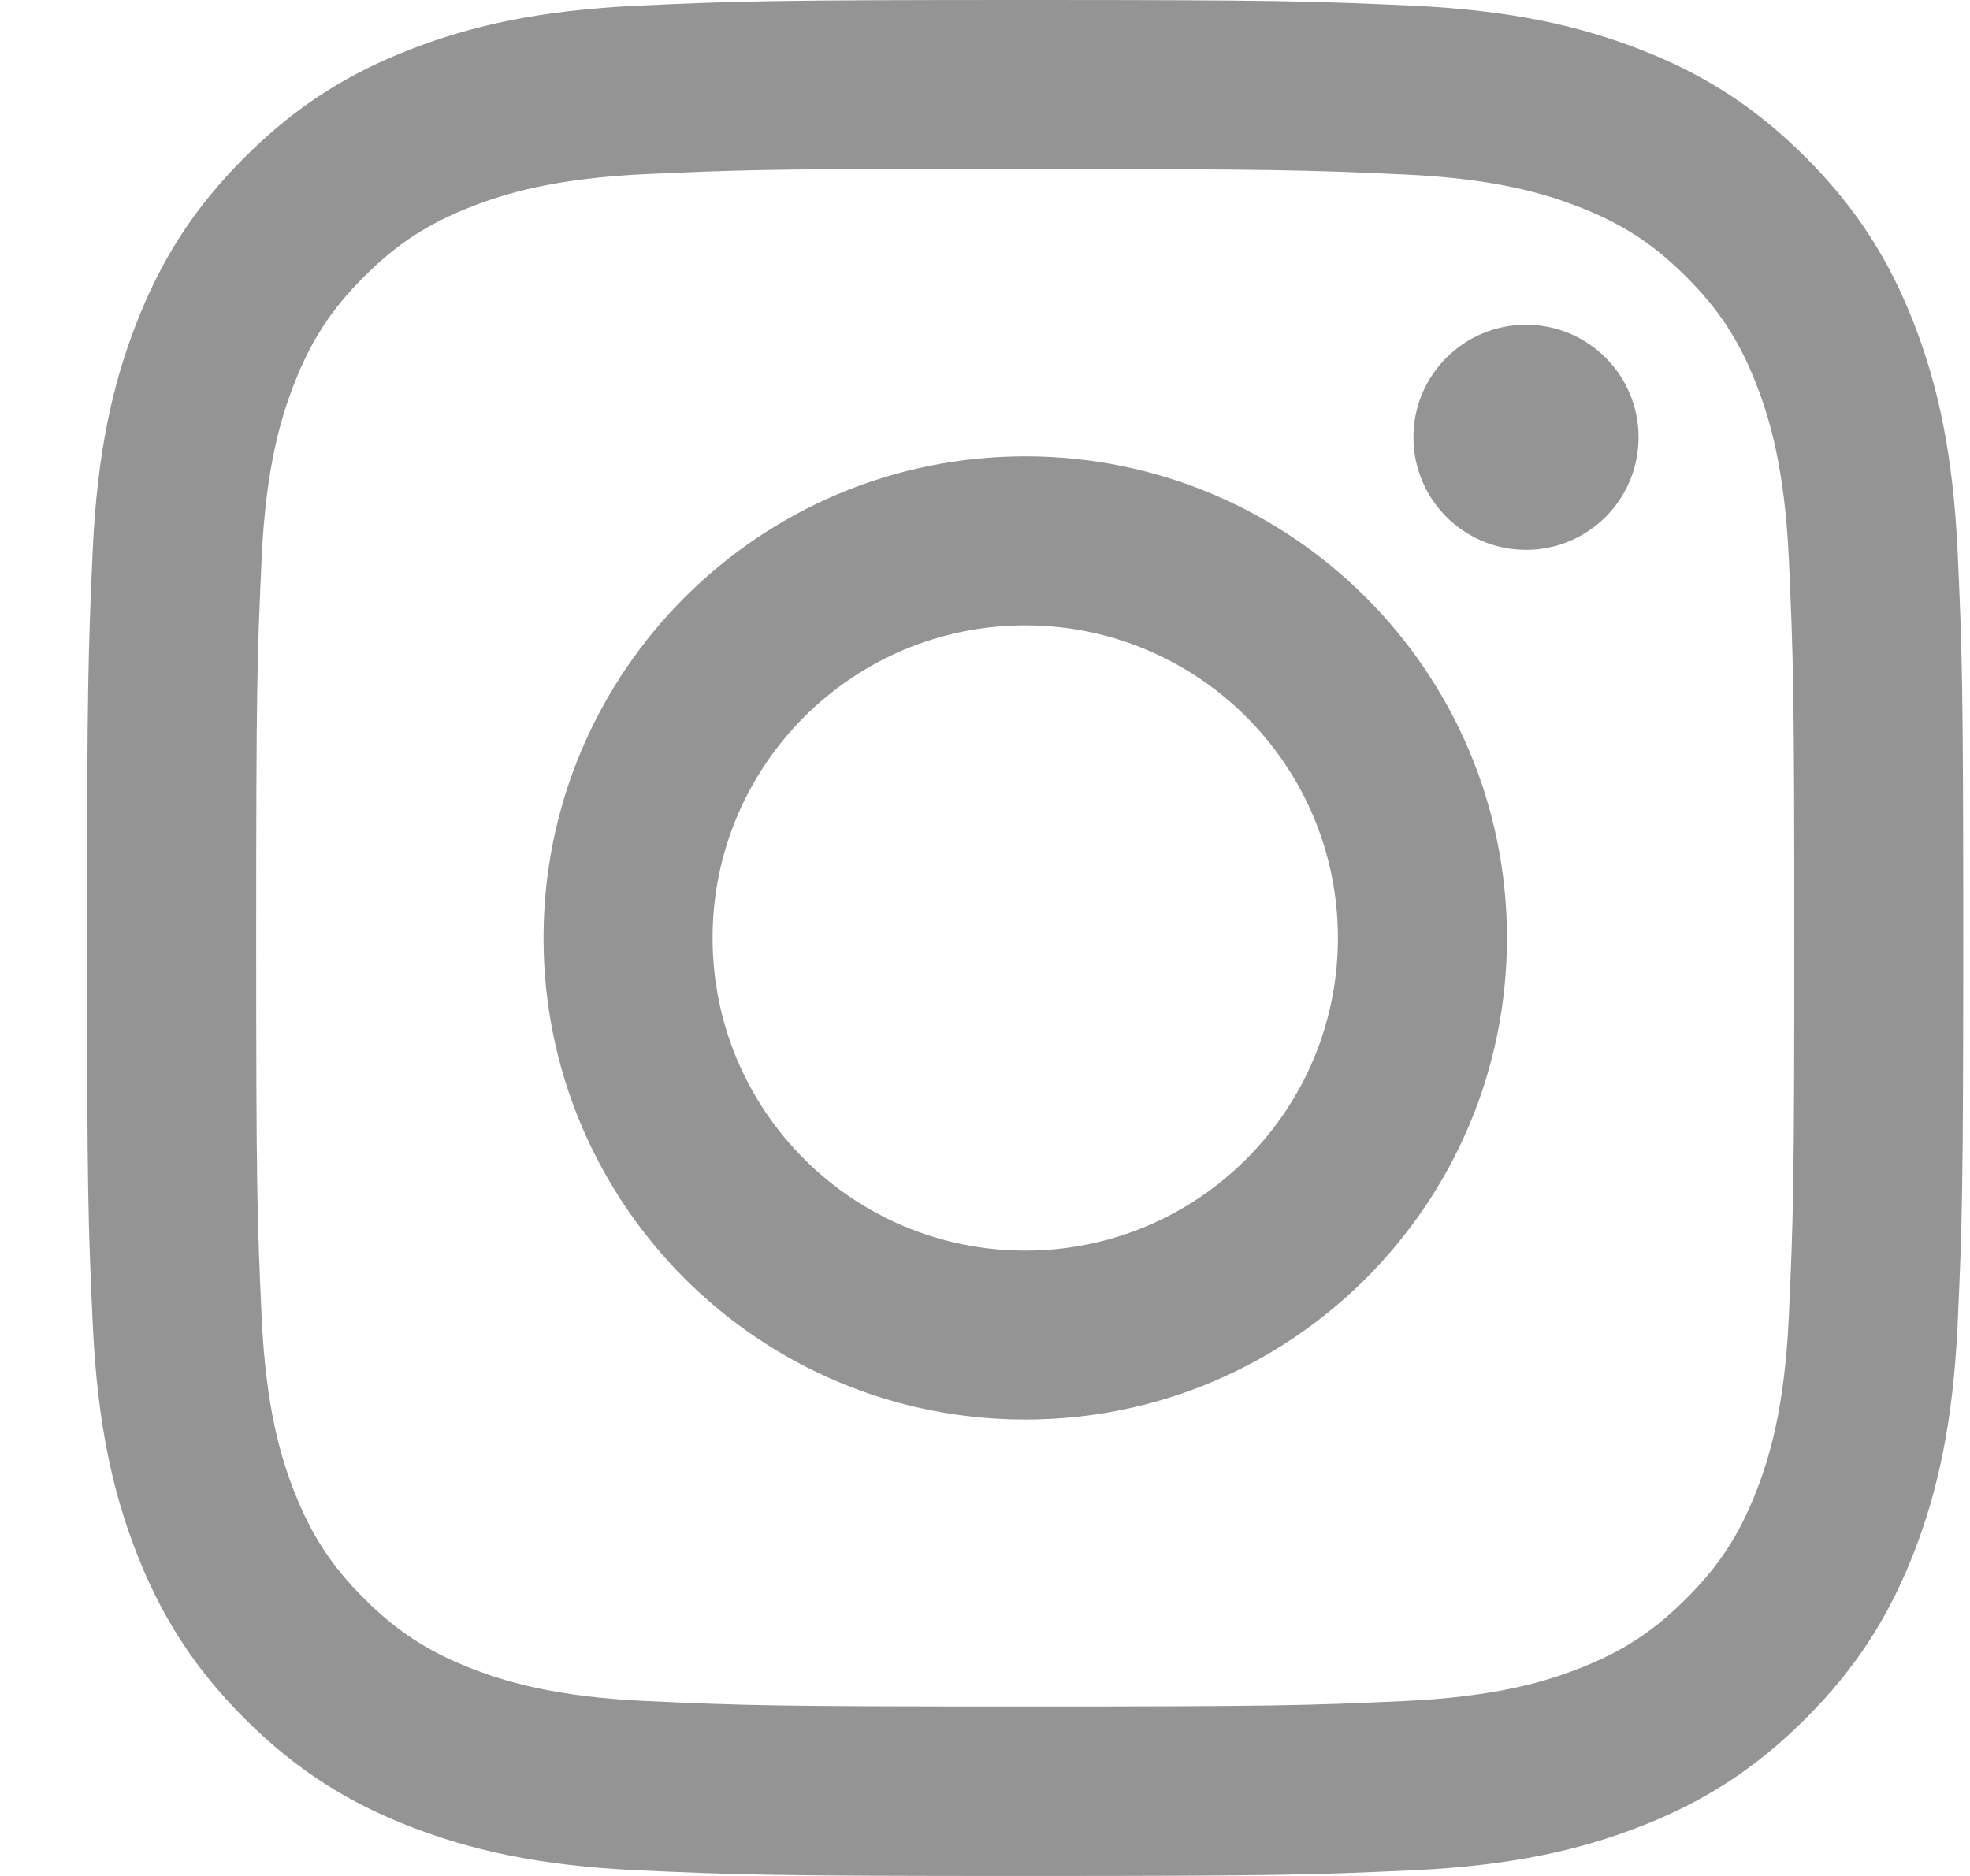
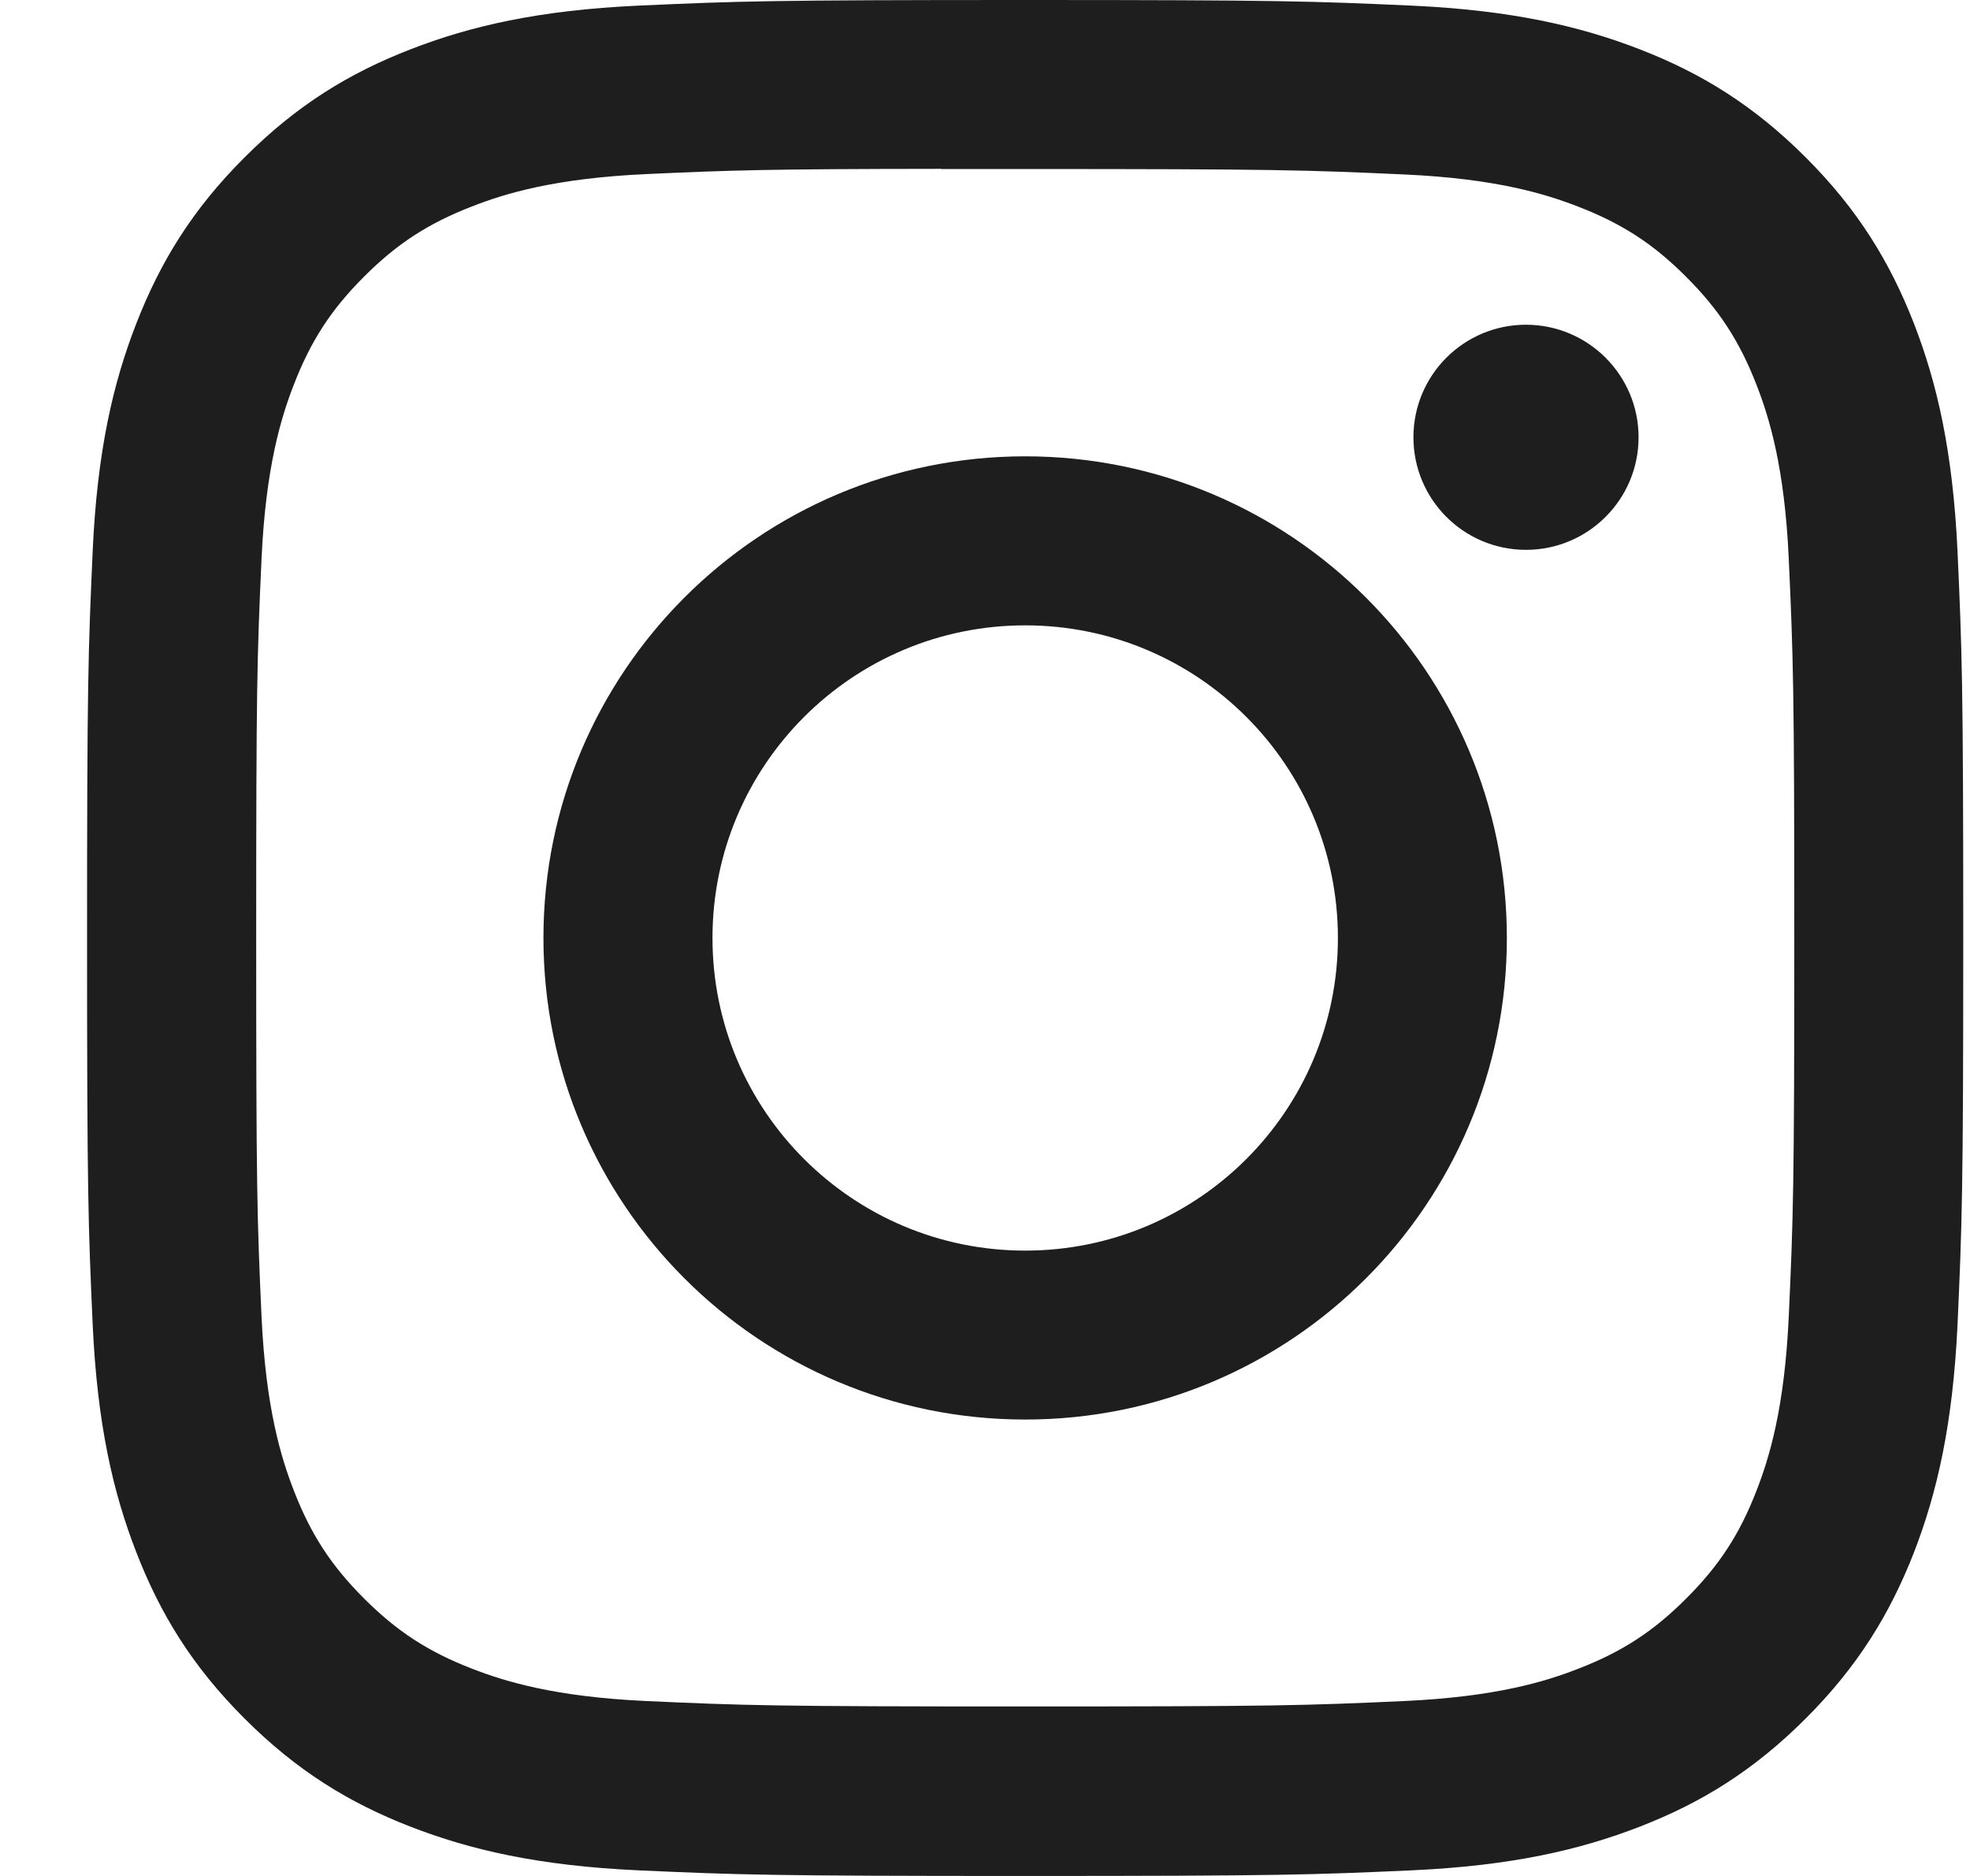
<svg xmlns="http://www.w3.org/2000/svg" width="21" height="20" viewBox="0 0 21 20" fill="none">
-   <path d="M10.929 0C8.213 0 7.872 0.012 6.806 0.06C5.741 0.109 5.015 0.278 4.379 0.525C3.721 0.78 3.163 1.122 2.607 1.678C2.051 2.234 1.709 2.792 1.453 3.449C1.205 4.085 1.036 4.812 0.988 5.876C0.941 6.943 0.928 7.284 0.928 10C0.928 12.716 0.94 13.056 0.989 14.122C1.038 15.187 1.206 15.914 1.453 16.549C1.709 17.207 2.051 17.765 2.607 18.321C3.162 18.877 3.72 19.22 4.377 19.475C5.014 19.722 5.741 19.891 6.805 19.94C7.872 19.988 8.212 20 10.928 20C13.644 20 13.984 19.988 15.05 19.94C16.115 19.891 16.843 19.722 17.479 19.475C18.136 19.22 18.693 18.877 19.249 18.321C19.805 17.765 20.147 17.207 20.403 16.55C20.649 15.914 20.818 15.187 20.868 14.123C20.916 13.056 20.928 12.716 20.928 10C20.928 7.284 20.916 6.943 20.868 5.877C20.818 4.812 20.649 4.085 20.403 3.45C20.147 2.792 19.805 2.234 19.249 1.678C18.693 1.122 18.137 0.78 17.478 0.525C16.841 0.278 16.114 0.109 15.049 0.06C13.982 0.012 13.643 0 10.926 0H10.929ZM10.032 1.802C10.298 1.802 10.595 1.802 10.929 1.802C13.599 1.802 13.916 1.812 14.97 1.86C15.945 1.904 16.474 2.067 16.827 2.204C17.293 2.385 17.626 2.602 17.976 2.952C18.326 3.302 18.543 3.635 18.724 4.102C18.861 4.454 19.024 4.983 19.069 5.958C19.116 7.012 19.127 7.329 19.127 9.998C19.127 12.666 19.116 12.983 19.069 14.037C19.024 15.012 18.861 15.541 18.724 15.893C18.543 16.36 18.326 16.692 17.976 17.042C17.626 17.392 17.294 17.609 16.827 17.79C16.475 17.928 15.945 18.09 14.97 18.135C13.916 18.183 13.599 18.193 10.929 18.193C8.259 18.193 7.942 18.183 6.888 18.135C5.913 18.09 5.384 17.927 5.031 17.79C4.565 17.609 4.231 17.392 3.881 17.042C3.531 16.692 3.315 16.36 3.133 15.893C2.996 15.541 2.833 15.011 2.789 14.037C2.741 12.982 2.731 12.666 2.731 9.995C2.731 7.325 2.741 7.01 2.789 5.956C2.833 4.981 2.996 4.451 3.133 4.099C3.314 3.632 3.531 3.299 3.881 2.949C4.231 2.599 4.565 2.382 5.031 2.201C5.384 2.063 5.913 1.901 6.888 1.856C7.811 1.814 8.168 1.802 10.032 1.8V1.802ZM16.267 3.462C15.605 3.462 15.067 3.999 15.067 4.662C15.067 5.325 15.605 5.862 16.267 5.862C16.93 5.862 17.467 5.325 17.467 4.662C17.467 4 16.93 3.462 16.267 3.462V3.462ZM10.929 4.865C8.093 4.865 5.794 7.164 5.794 10C5.794 12.836 8.093 15.134 10.929 15.134C13.765 15.134 16.064 12.836 16.064 10C16.064 7.164 13.765 4.865 10.929 4.865ZM10.929 6.667C12.77 6.667 14.262 8.159 14.262 10C14.262 11.841 12.77 13.333 10.929 13.333C9.088 13.333 7.596 11.841 7.596 10C7.596 8.159 9.088 6.667 10.929 6.667Z" fill="#949494" />
+   <path d="M10.929 0C8.213 0 7.872 0.012 6.805 0.06C5.741 0.109 5.014 0.278 4.378 0.525C3.72 0.78 3.163 1.122 2.607 1.678C2.05 2.234 1.709 2.792 1.453 3.449C1.205 4.085 1.036 4.812 0.988 5.876C0.94 6.943 0.928 7.284 0.928 10C0.928 12.716 0.94 13.056 0.988 14.122C1.037 15.187 1.206 15.914 1.453 16.549C1.708 17.207 2.05 17.765 2.606 18.321C3.162 18.877 3.72 19.22 4.377 19.475C5.013 19.722 5.74 19.891 6.804 19.94C7.871 19.988 8.212 20 10.927 20C13.643 20 13.983 19.988 15.05 19.94C16.115 19.891 16.842 19.722 17.478 19.475C18.136 19.22 18.693 18.877 19.249 18.321C19.805 17.765 20.146 17.207 20.403 16.55C20.649 15.914 20.817 15.187 20.867 14.123C20.915 13.056 20.928 12.716 20.928 10C20.928 7.284 20.915 6.943 20.867 5.877C20.817 4.812 20.649 4.085 20.403 3.45C20.146 2.792 19.805 2.234 19.249 1.678C18.692 1.122 18.136 0.78 17.478 0.525C16.84 0.278 16.113 0.109 15.049 0.06C13.982 0.012 13.642 0 10.925 0H10.929ZM10.032 1.802C10.298 1.802 10.595 1.802 10.929 1.802C13.599 1.802 13.915 1.812 14.97 1.86C15.945 1.904 16.474 2.067 16.826 2.204C17.293 2.385 17.626 2.602 17.975 2.952C18.325 3.302 18.542 3.635 18.724 4.102C18.861 4.454 19.024 4.983 19.068 5.958C19.116 7.012 19.127 7.329 19.127 9.998C19.127 12.666 19.116 12.983 19.068 14.037C19.023 15.012 18.861 15.541 18.724 15.893C18.543 16.36 18.325 16.692 17.975 17.042C17.625 17.392 17.293 17.609 16.826 17.79C16.474 17.928 15.945 18.09 14.97 18.135C13.915 18.183 13.599 18.193 10.929 18.193C8.258 18.193 7.942 18.183 6.888 18.135C5.913 18.09 5.384 17.927 5.031 17.79C4.564 17.609 4.231 17.392 3.881 17.042C3.531 16.692 3.314 16.36 3.133 15.893C2.996 15.541 2.833 15.011 2.788 14.037C2.74 12.982 2.731 12.666 2.731 9.995C2.731 7.325 2.74 7.01 2.788 5.956C2.833 4.981 2.996 4.451 3.133 4.099C3.314 3.632 3.531 3.299 3.881 2.949C4.231 2.599 4.564 2.382 5.031 2.201C5.383 2.063 5.913 1.901 6.888 1.856C7.81 1.814 8.168 1.802 10.032 1.8V1.802ZM16.267 3.462C15.604 3.462 15.067 3.999 15.067 4.662C15.067 5.325 15.604 5.862 16.267 5.862C16.929 5.862 17.467 5.325 17.467 4.662C17.467 4 16.929 3.462 16.267 3.462V3.462ZM10.929 4.865C8.093 4.865 5.793 7.164 5.793 10C5.793 12.836 8.093 15.134 10.929 15.134C13.765 15.134 16.063 12.836 16.063 10C16.063 7.164 13.765 4.865 10.929 4.865ZM10.929 6.667C12.77 6.667 14.262 8.159 14.262 10C14.262 11.841 12.77 13.333 10.929 13.333C9.088 13.333 7.595 11.841 7.595 10C7.595 8.159 9.088 6.667 10.929 6.667Z" fill="#1E1E1E" />
</svg>
